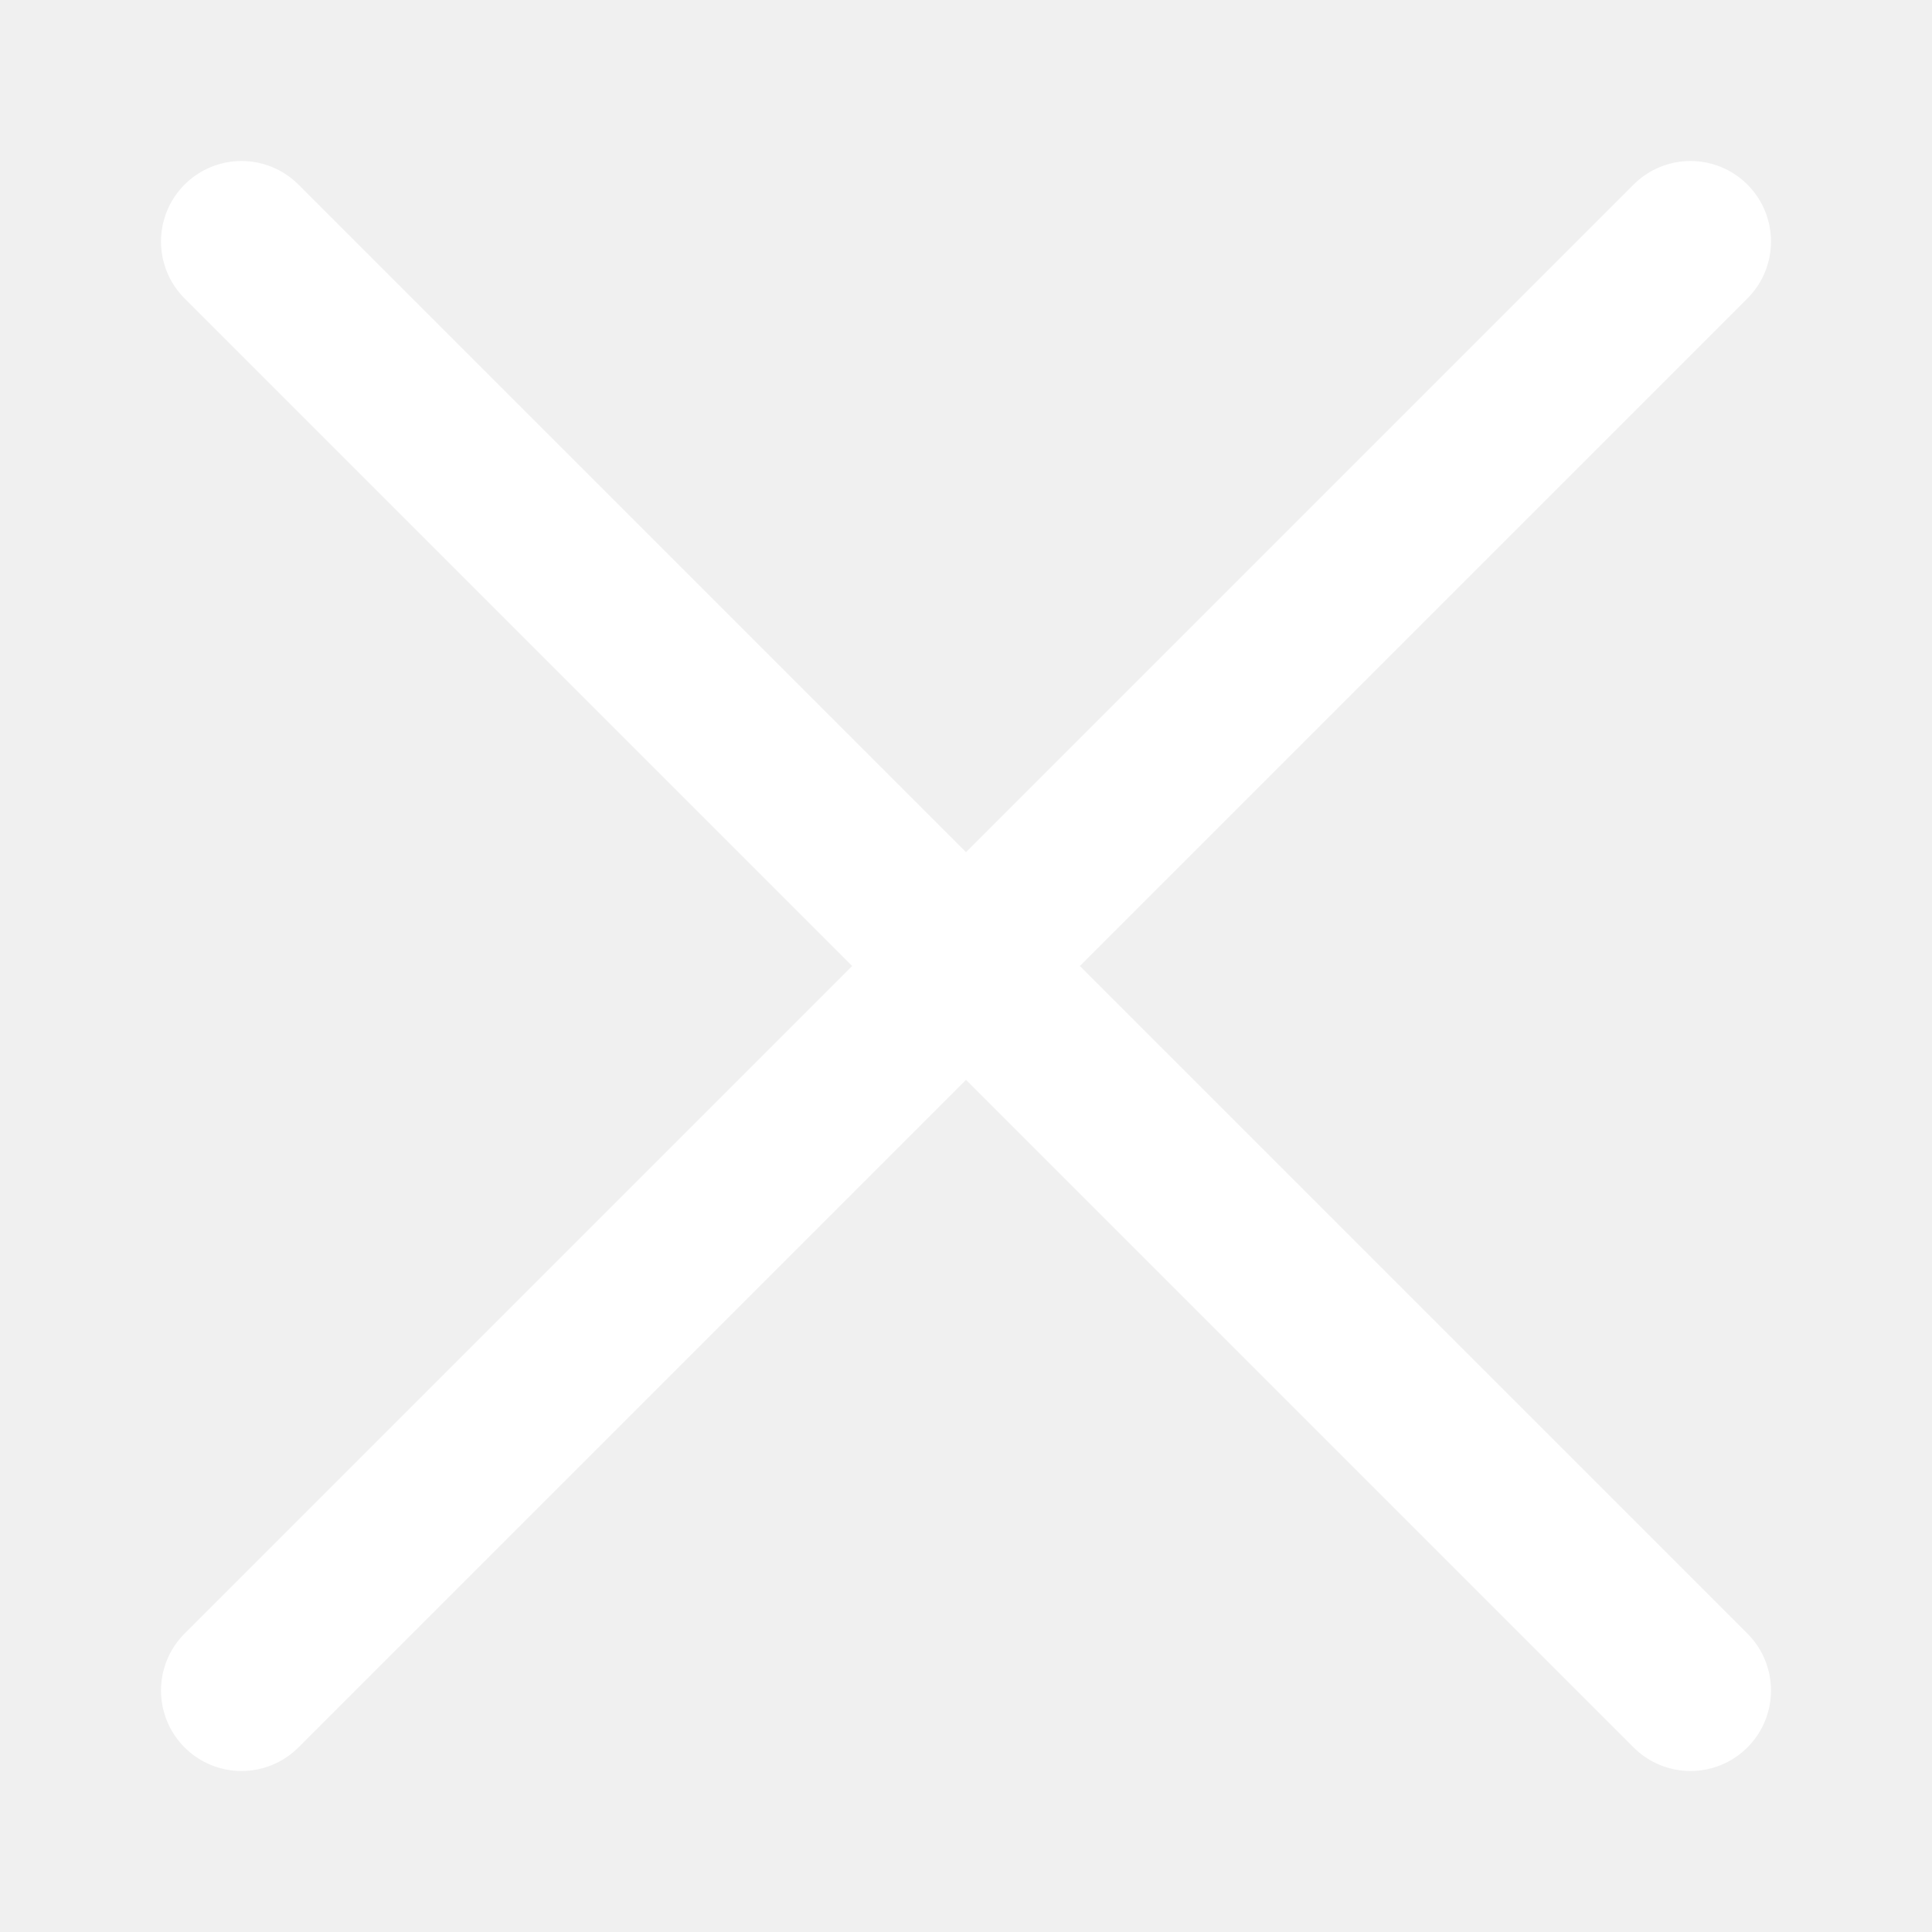
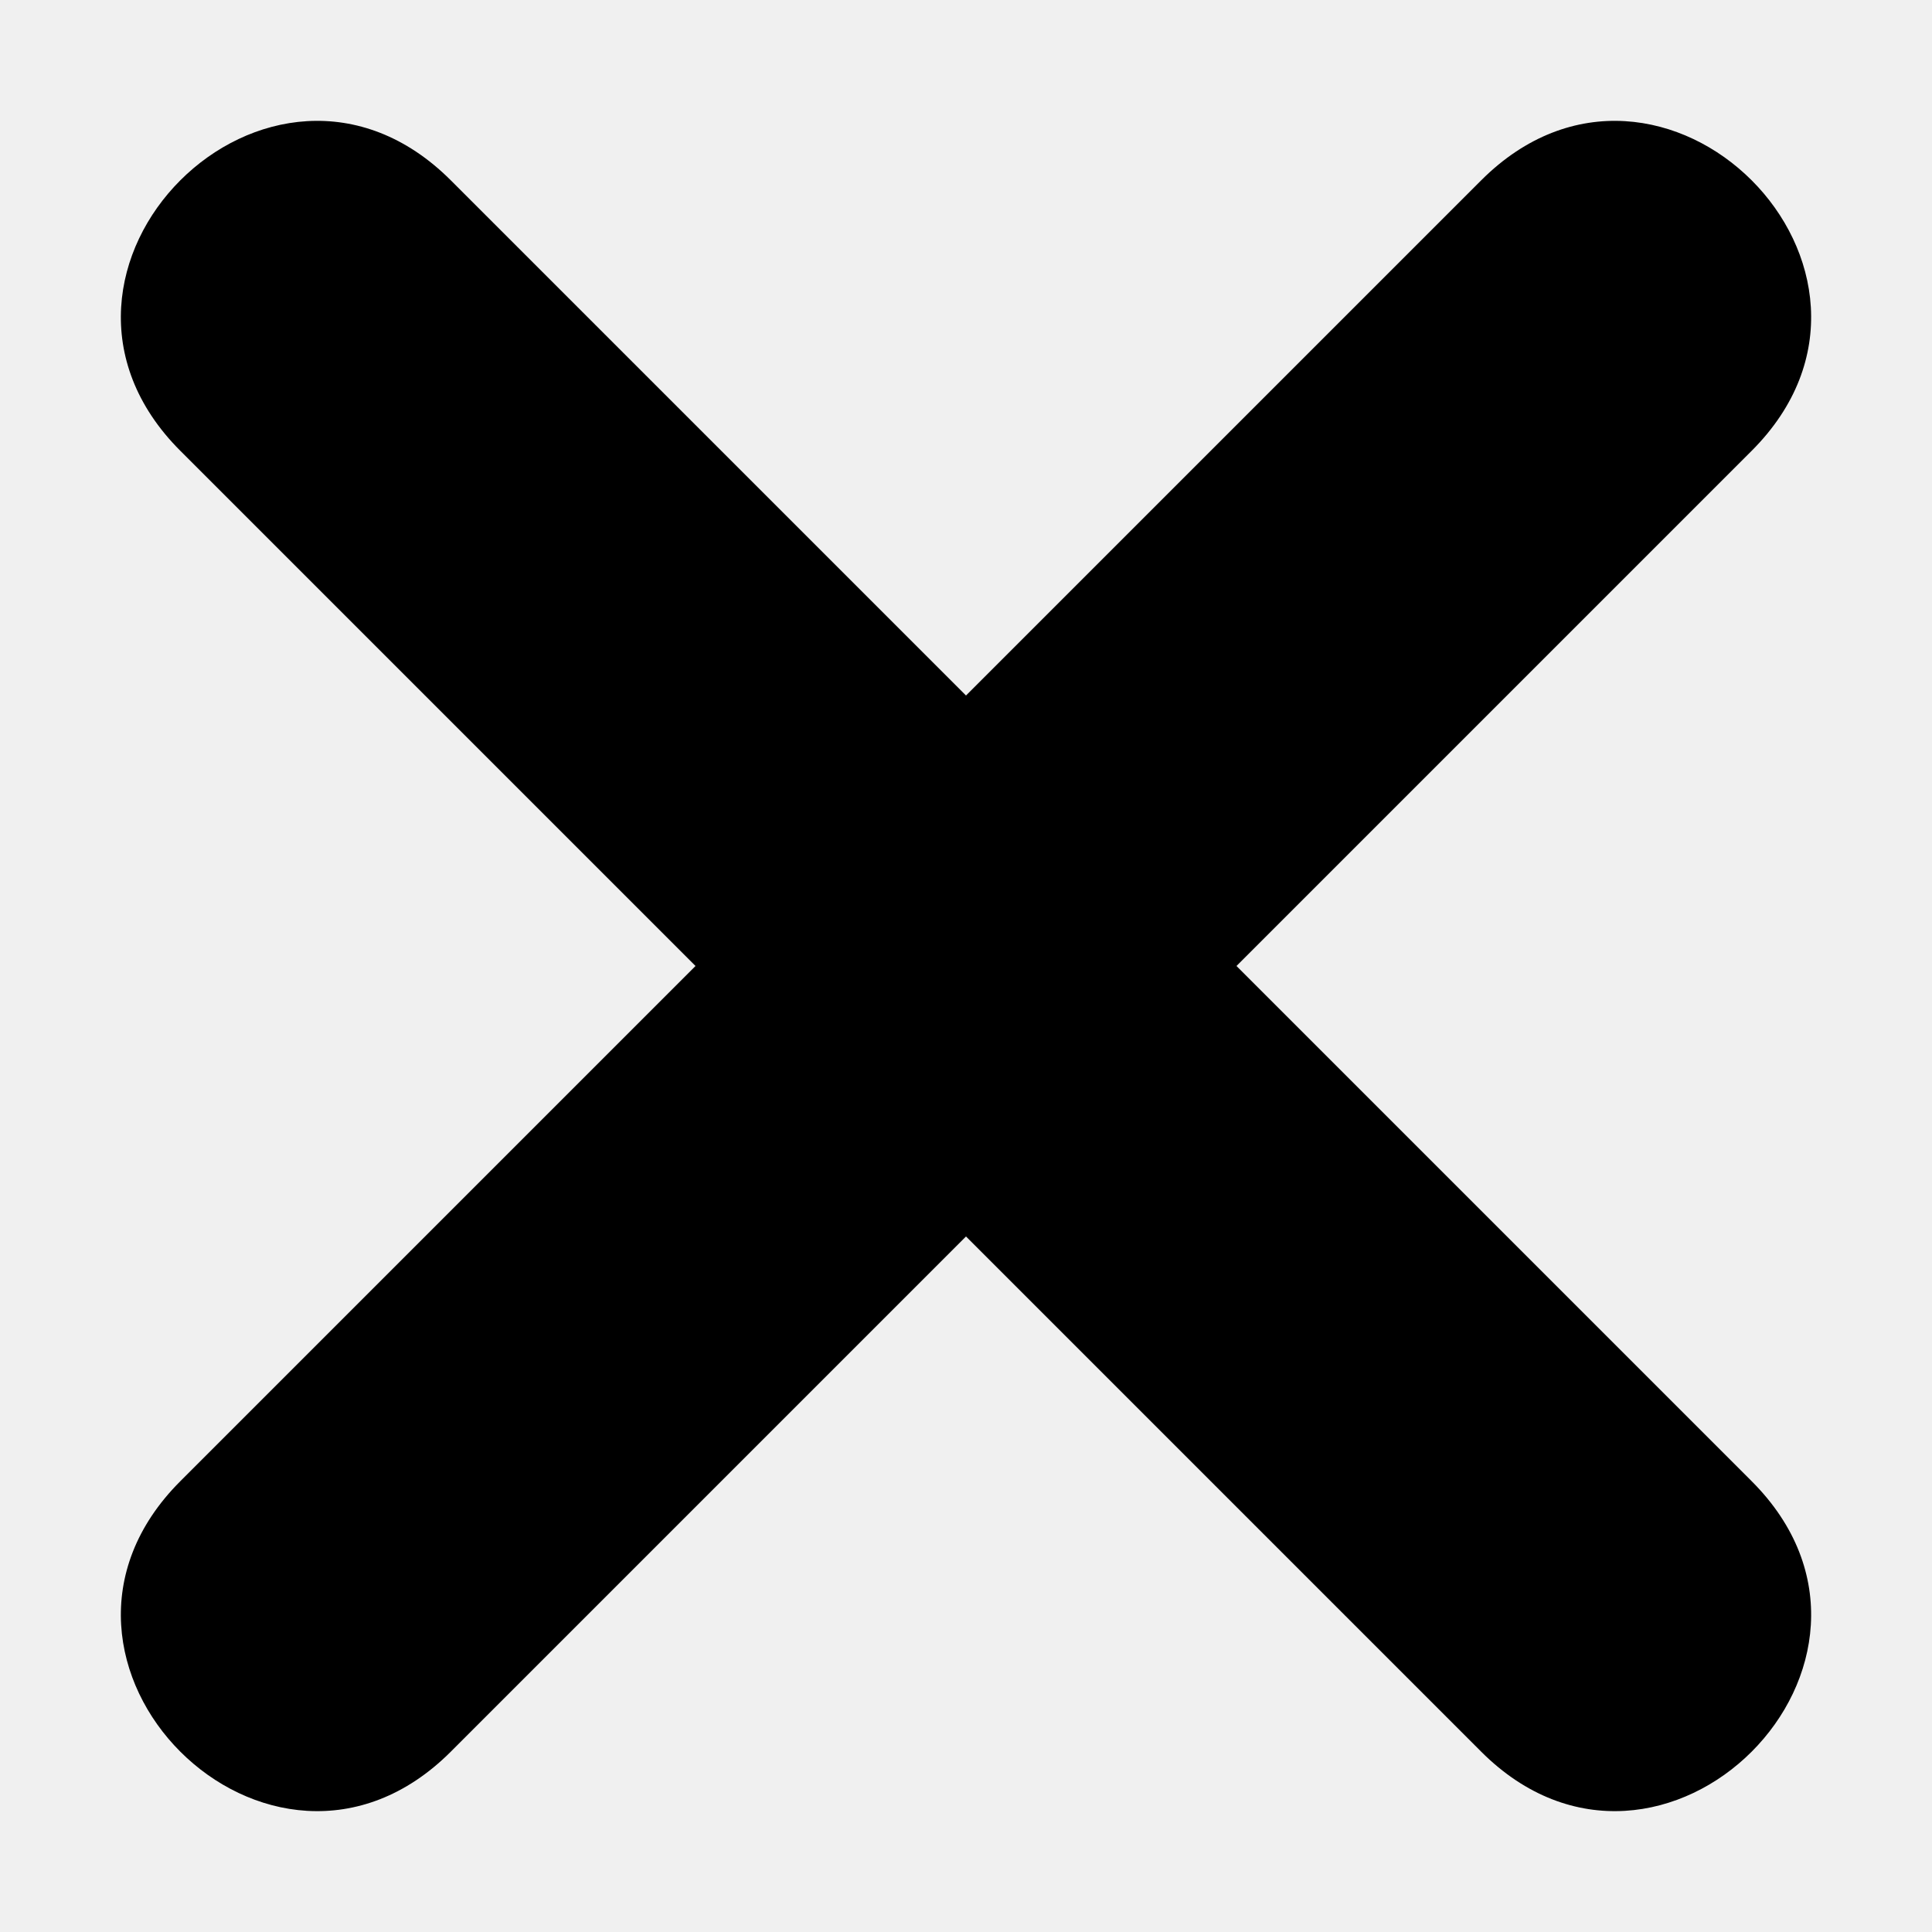
- <svg xmlns="http://www.w3.org/2000/svg" viewBox="0 0 24 24" fill="none">
-   <g id="SVGRepo_bgCarrier" stroke-width="0" />
-   <g id="SVGRepo_tracerCarrier" stroke-linecap="round" stroke-linejoin="round" />
-   <g id="SVGRepo_iconCarrier">
-     <g id="Menu / Close_LG">
-       <path id="Vector" d="M21 21L12 12M12 12L3 3M12 12L21 3M12 12L3 21" stroke="#ffffff" stroke-width="2" stroke-linecap="round" stroke-linejoin="round" />
-     </g>
+ <svg xmlns="http://www.w3.org/2000/svg" width="500" zoomAndPan="magnify" viewBox="0 0 375 375" height="500" preserveAspectRatio="xMidYMid meet" version="1.2">
+   <g id="057e2f457e">
+     <path style=" stroke:none;fill-rule:evenodd;fill:#000000;fill-opacity:1;" d="M 87.5 35 L 187.5 135 L 287.5 35 C 322.5 0 375 52.5 340 87.5 L 240 187.5 L 340 287.5 C 375 322.5 322.5 375 287.5 340 L 187.5 240 L 87.5 340 C 52.5 375 0 322.5 35 287.5 L 135 187.5 L 35 87.5 C 0 52.5 52.5 0 87.5 35 Z M 87.5 35 " />
  </g>
</svg>
